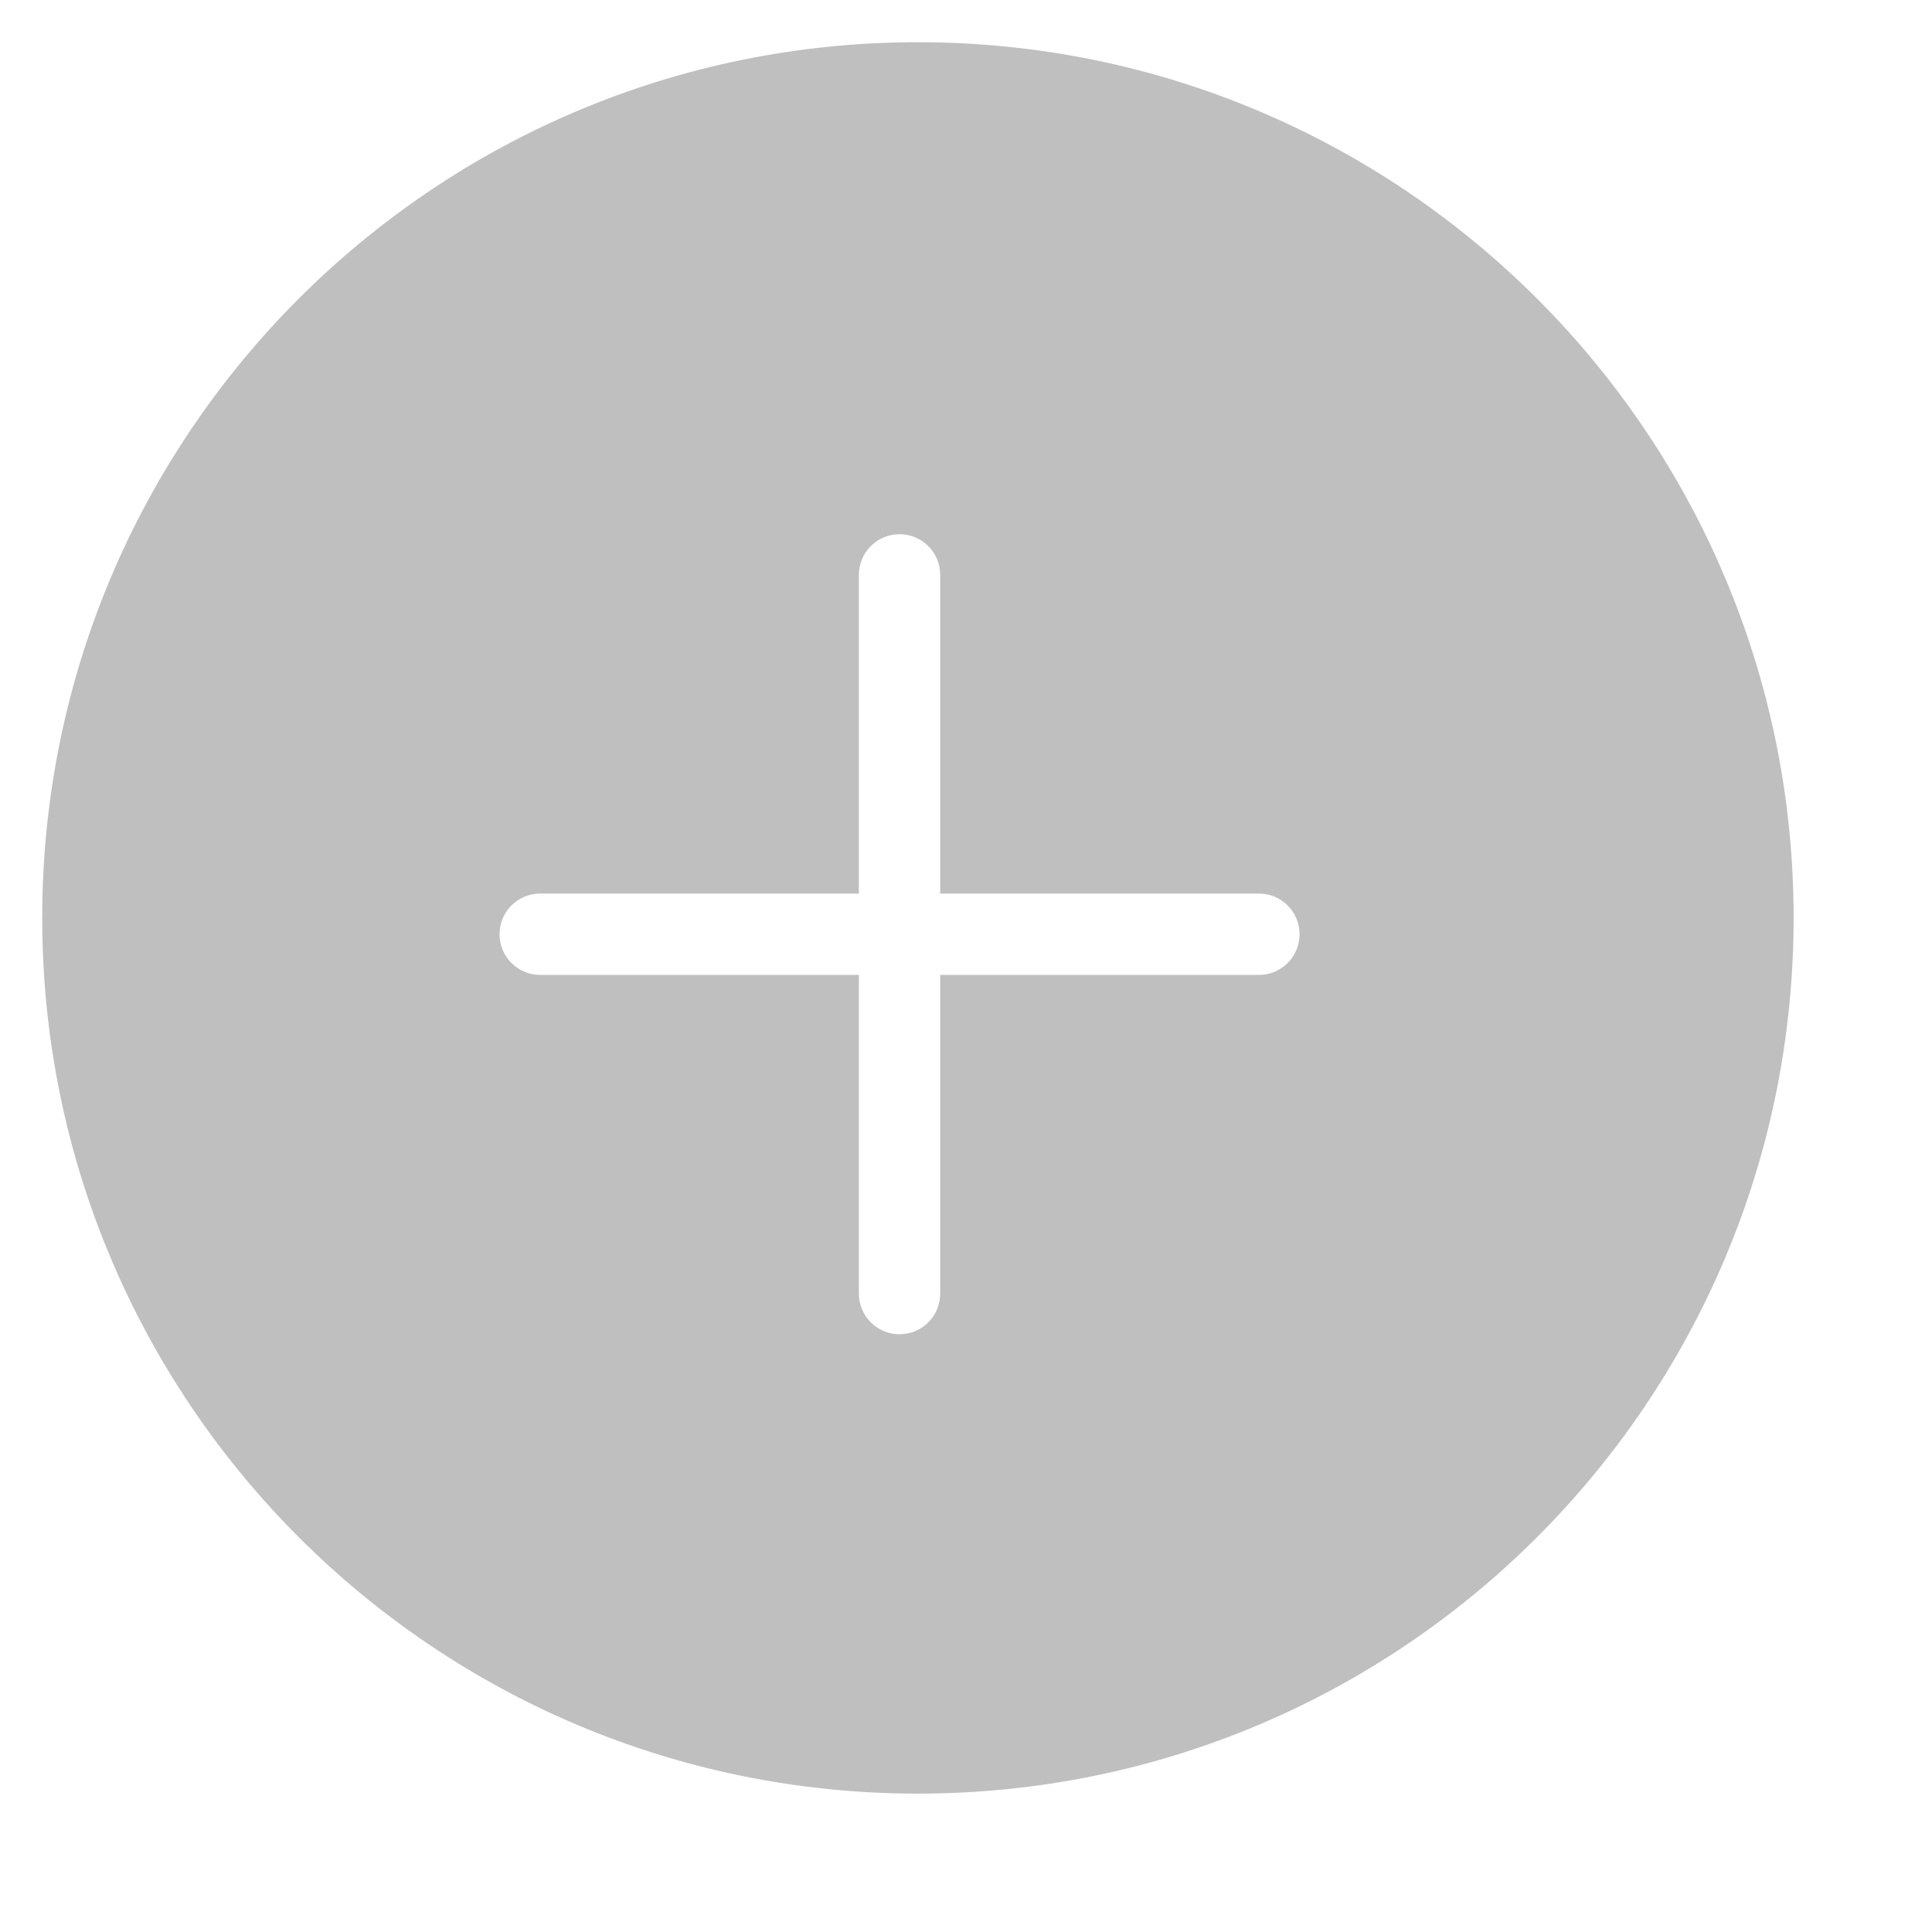
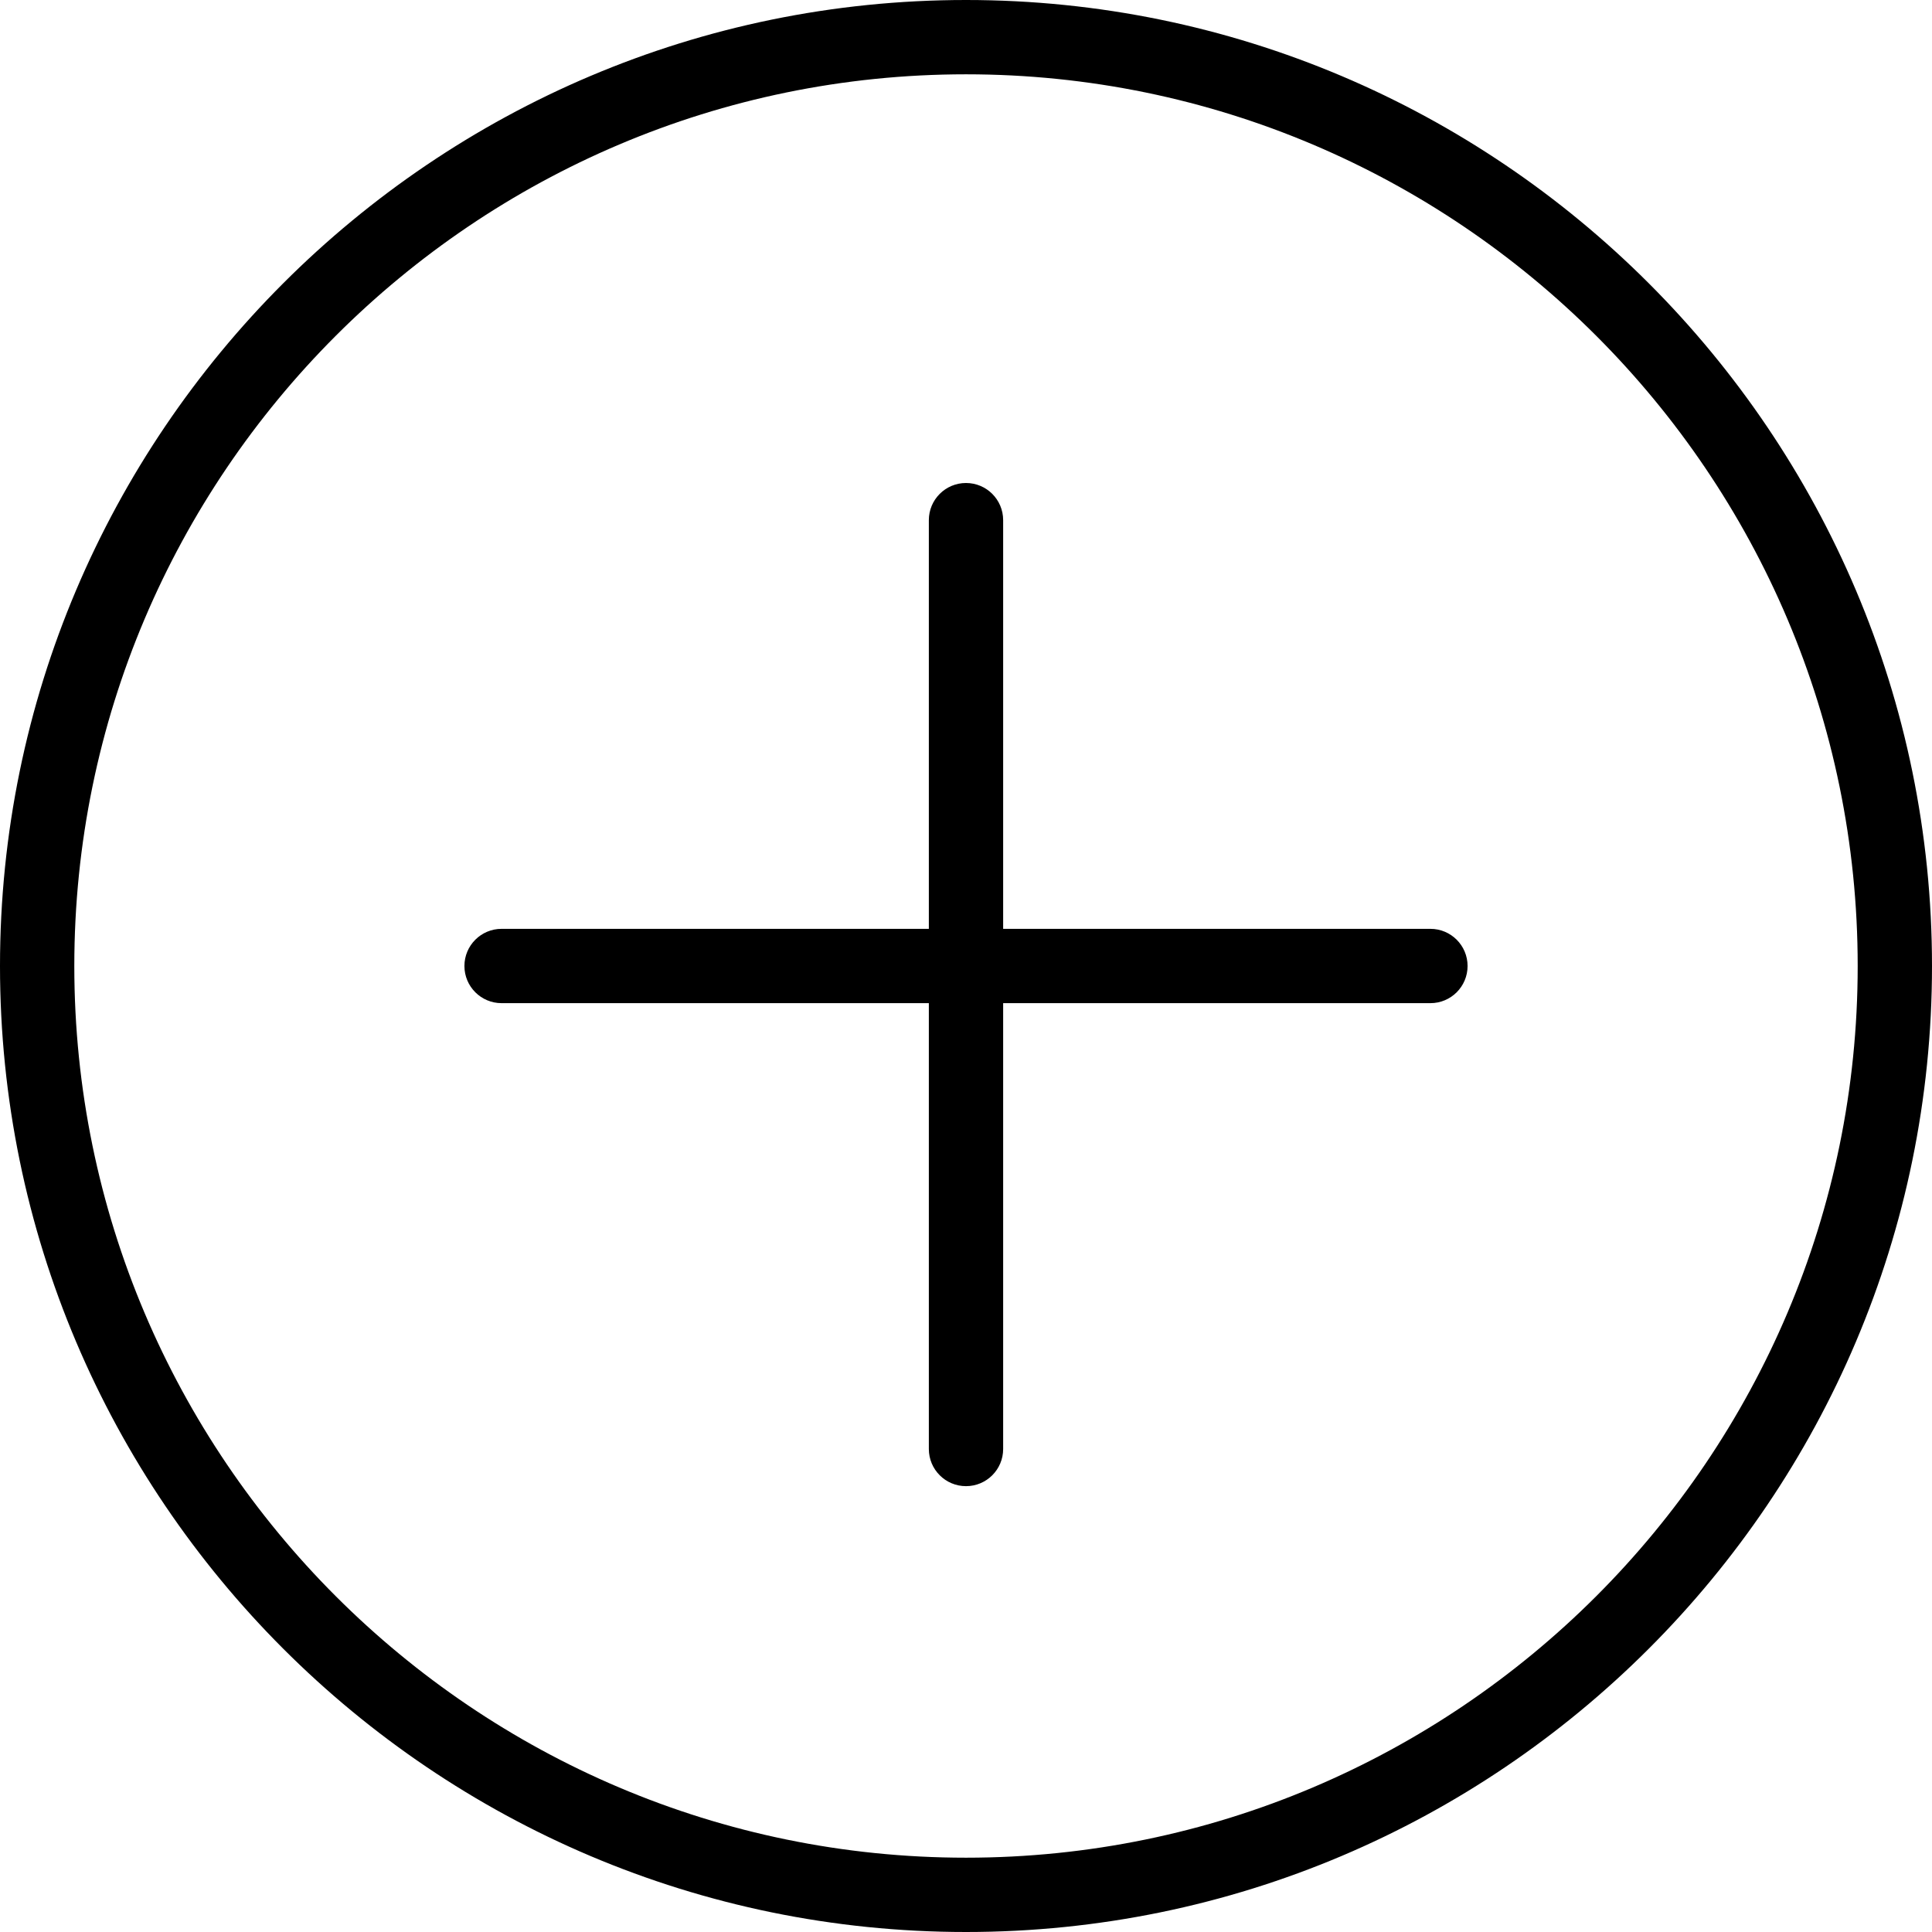
- <svg xmlns="http://www.w3.org/2000/svg" t="1566439613513" class="icon" viewBox="0 0 1024 1024" version="1.1" p-id="19653" width="48" height="48">
-   <defs>
-     <style type="text/css" />
-   </defs>
-   <path d="M486.508 22.376c-256.33 0-464.133 207.803-464.133 464.133 0 256.34 207.803 464.143 464.133 464.143 256.34 0 464.143-207.803 464.143-464.143C950.651 230.178 742.848 22.376 486.508 22.376zM667.223 516.718l-168.884 0 0 168.895c0 11.932-9.64 21.562-21.572 21.562-11.912 0-21.542-9.63-21.542-21.562l0-168.895-168.895 0c-11.932 0-21.572-9.64-21.572-21.542 0-11.932 9.64-21.572 21.572-21.572l168.884 0 0-168.895c0-11.932 9.64-21.562 21.552-21.562 11.932 0 21.572 9.63 21.572 21.562l0 168.895 168.884 0c11.912 0 21.572 9.64 21.572 21.562C688.795 507.078 679.155 516.718 667.223 516.718z" p-id="19654" fill="#bfbfbf" />
+ <svg xmlns="http://www.w3.org/2000/svg" version="1.1" id="Capa_1" x="0px" y="0px" viewBox="0 0 52 52" style="enable-background:new 0 0 52 52;" xml:space="preserve">
+   <g>
+     <path d="M26,0C11.664,0,0,11.663,0,26s11.664,26,26,26s26-11.663,26-26S40.336,0,26,0z M26,50C12.767,50,2,39.233,2,26   S12.767,2,26,2s24,10.767,24,24S39.233,50,26,50z" />
+     <path d="M38.5,25H27V14c0-0.553-0.448-1-1-1s-1,0.447-1,1v11H13.5c-0.552,0-1,0.447-1,1s0.448,1,1,1H25v12c0,0.553,0.448,1,1,1   s1-0.447,1-1V27h11.5c0.552,0,1-0.447,1-1S39.052,25,38.5,25z" />
+   </g>
</svg>
